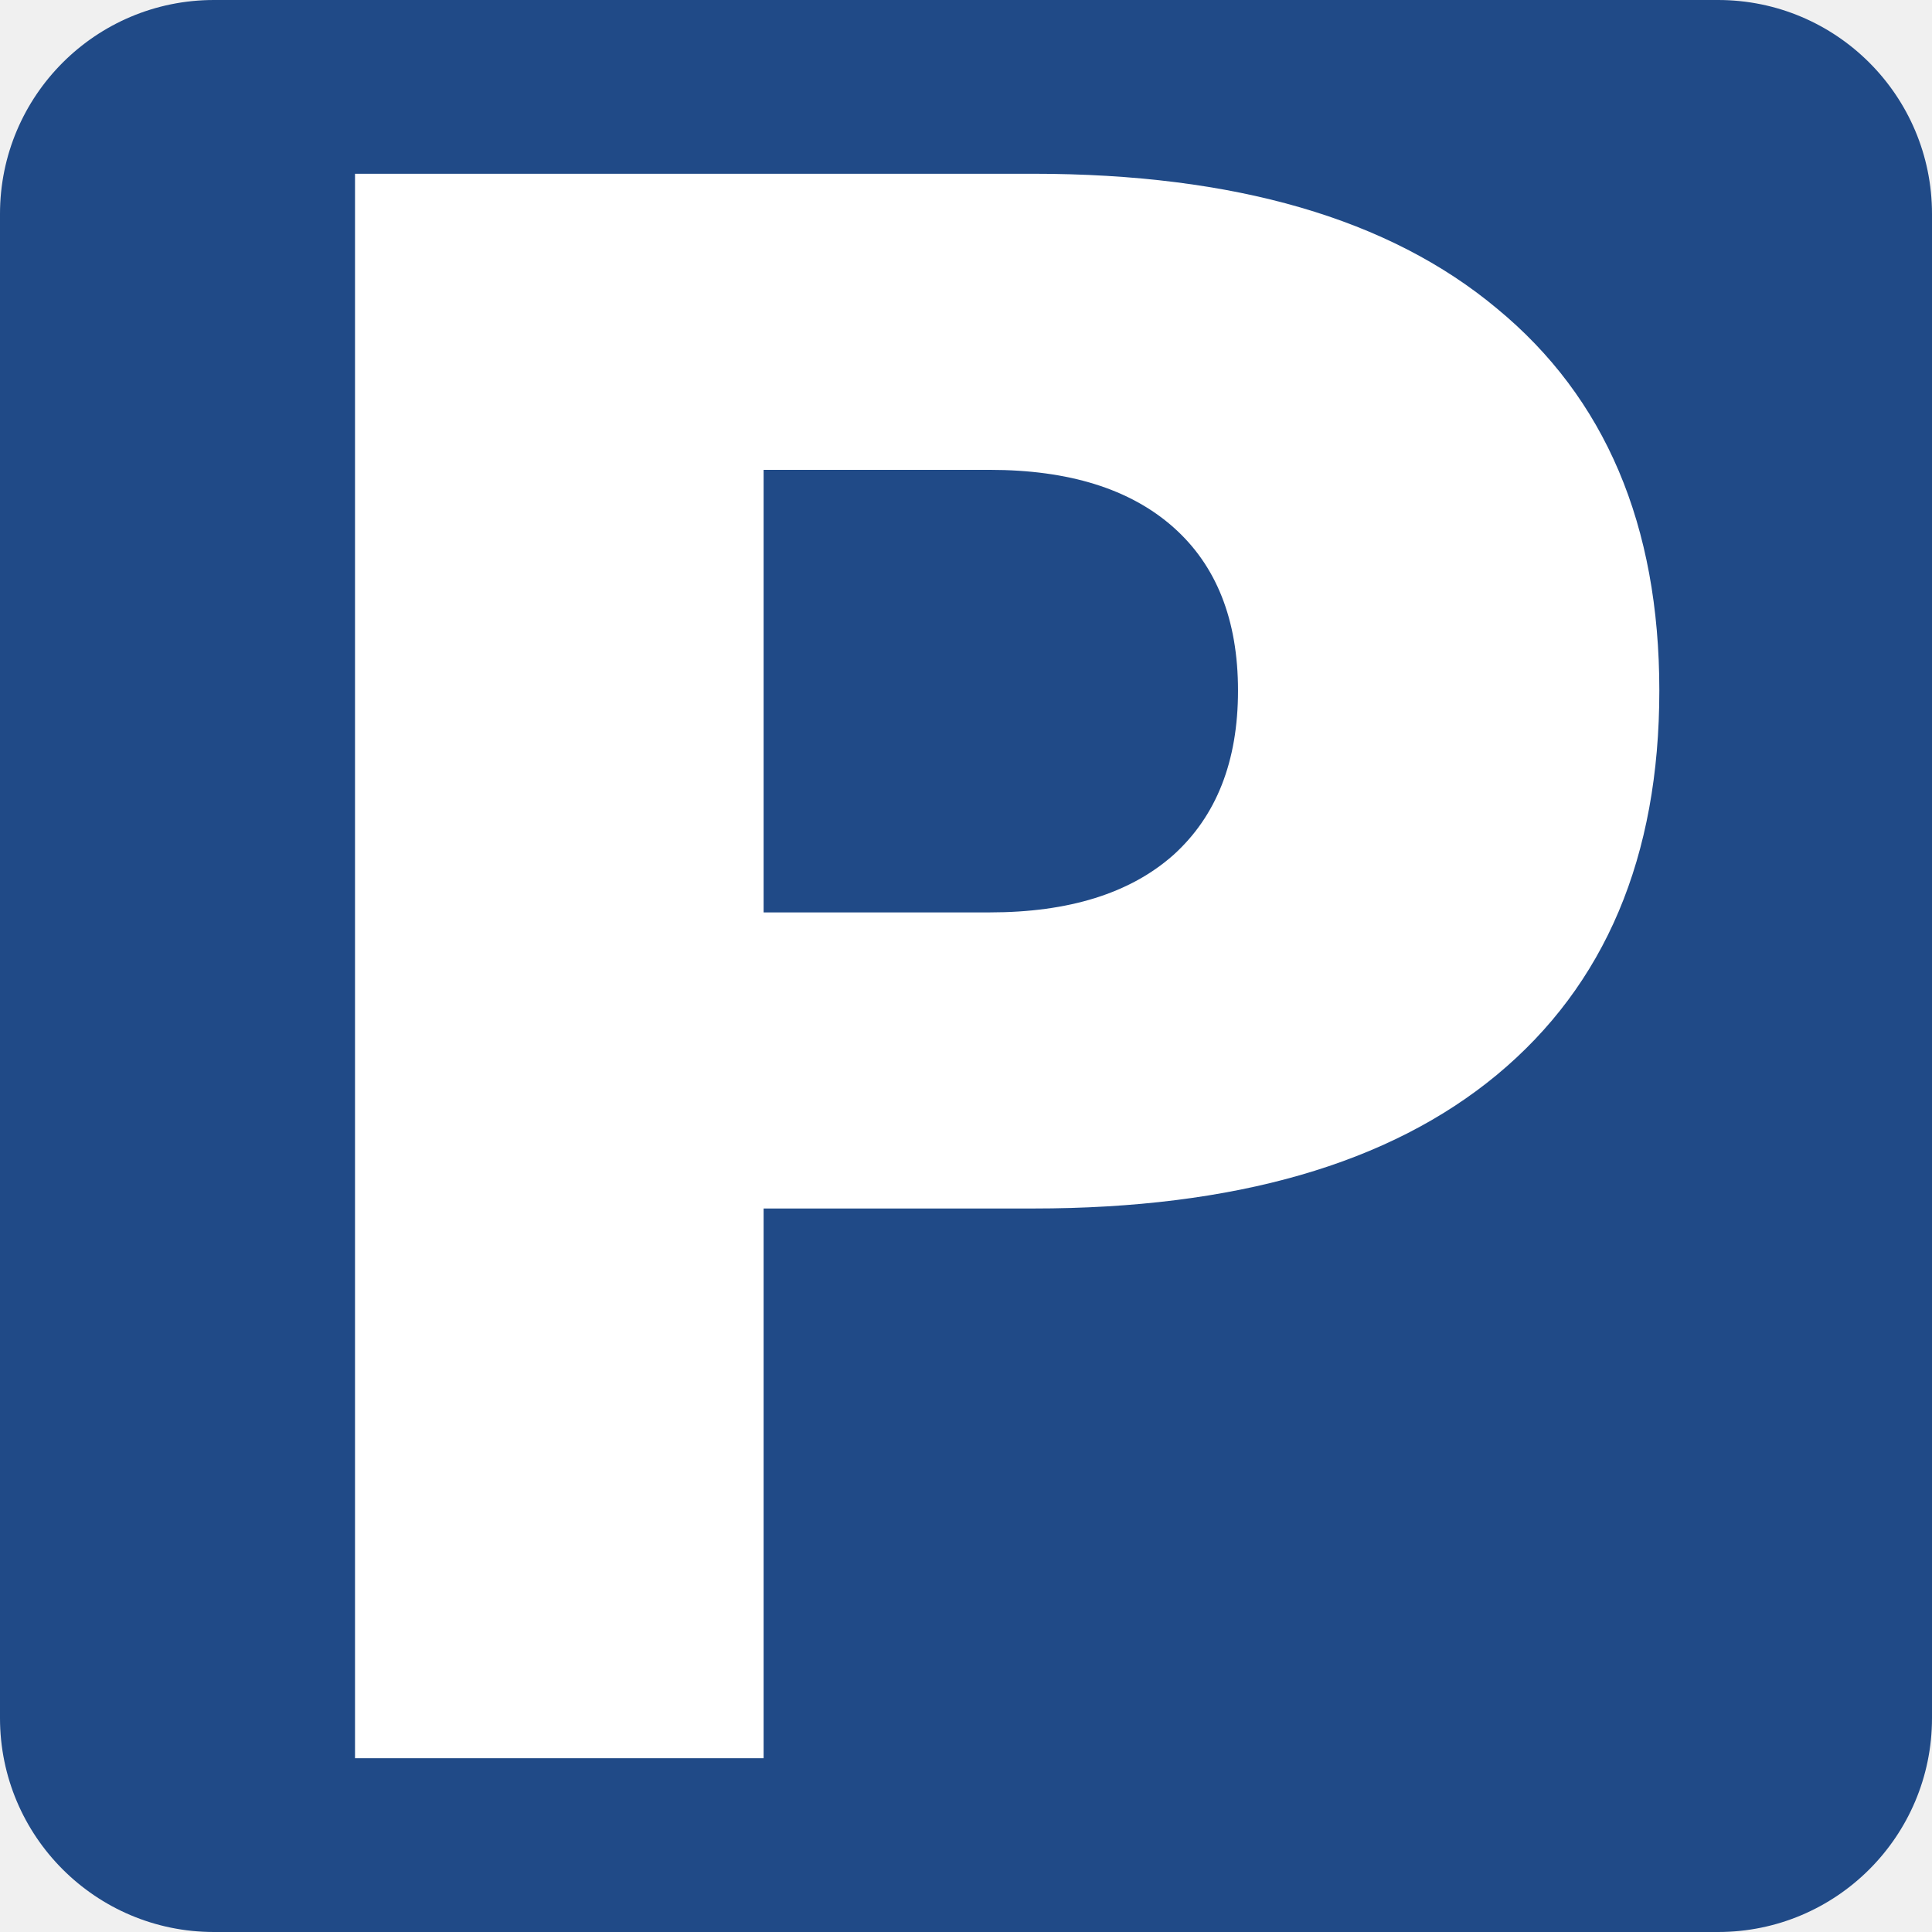
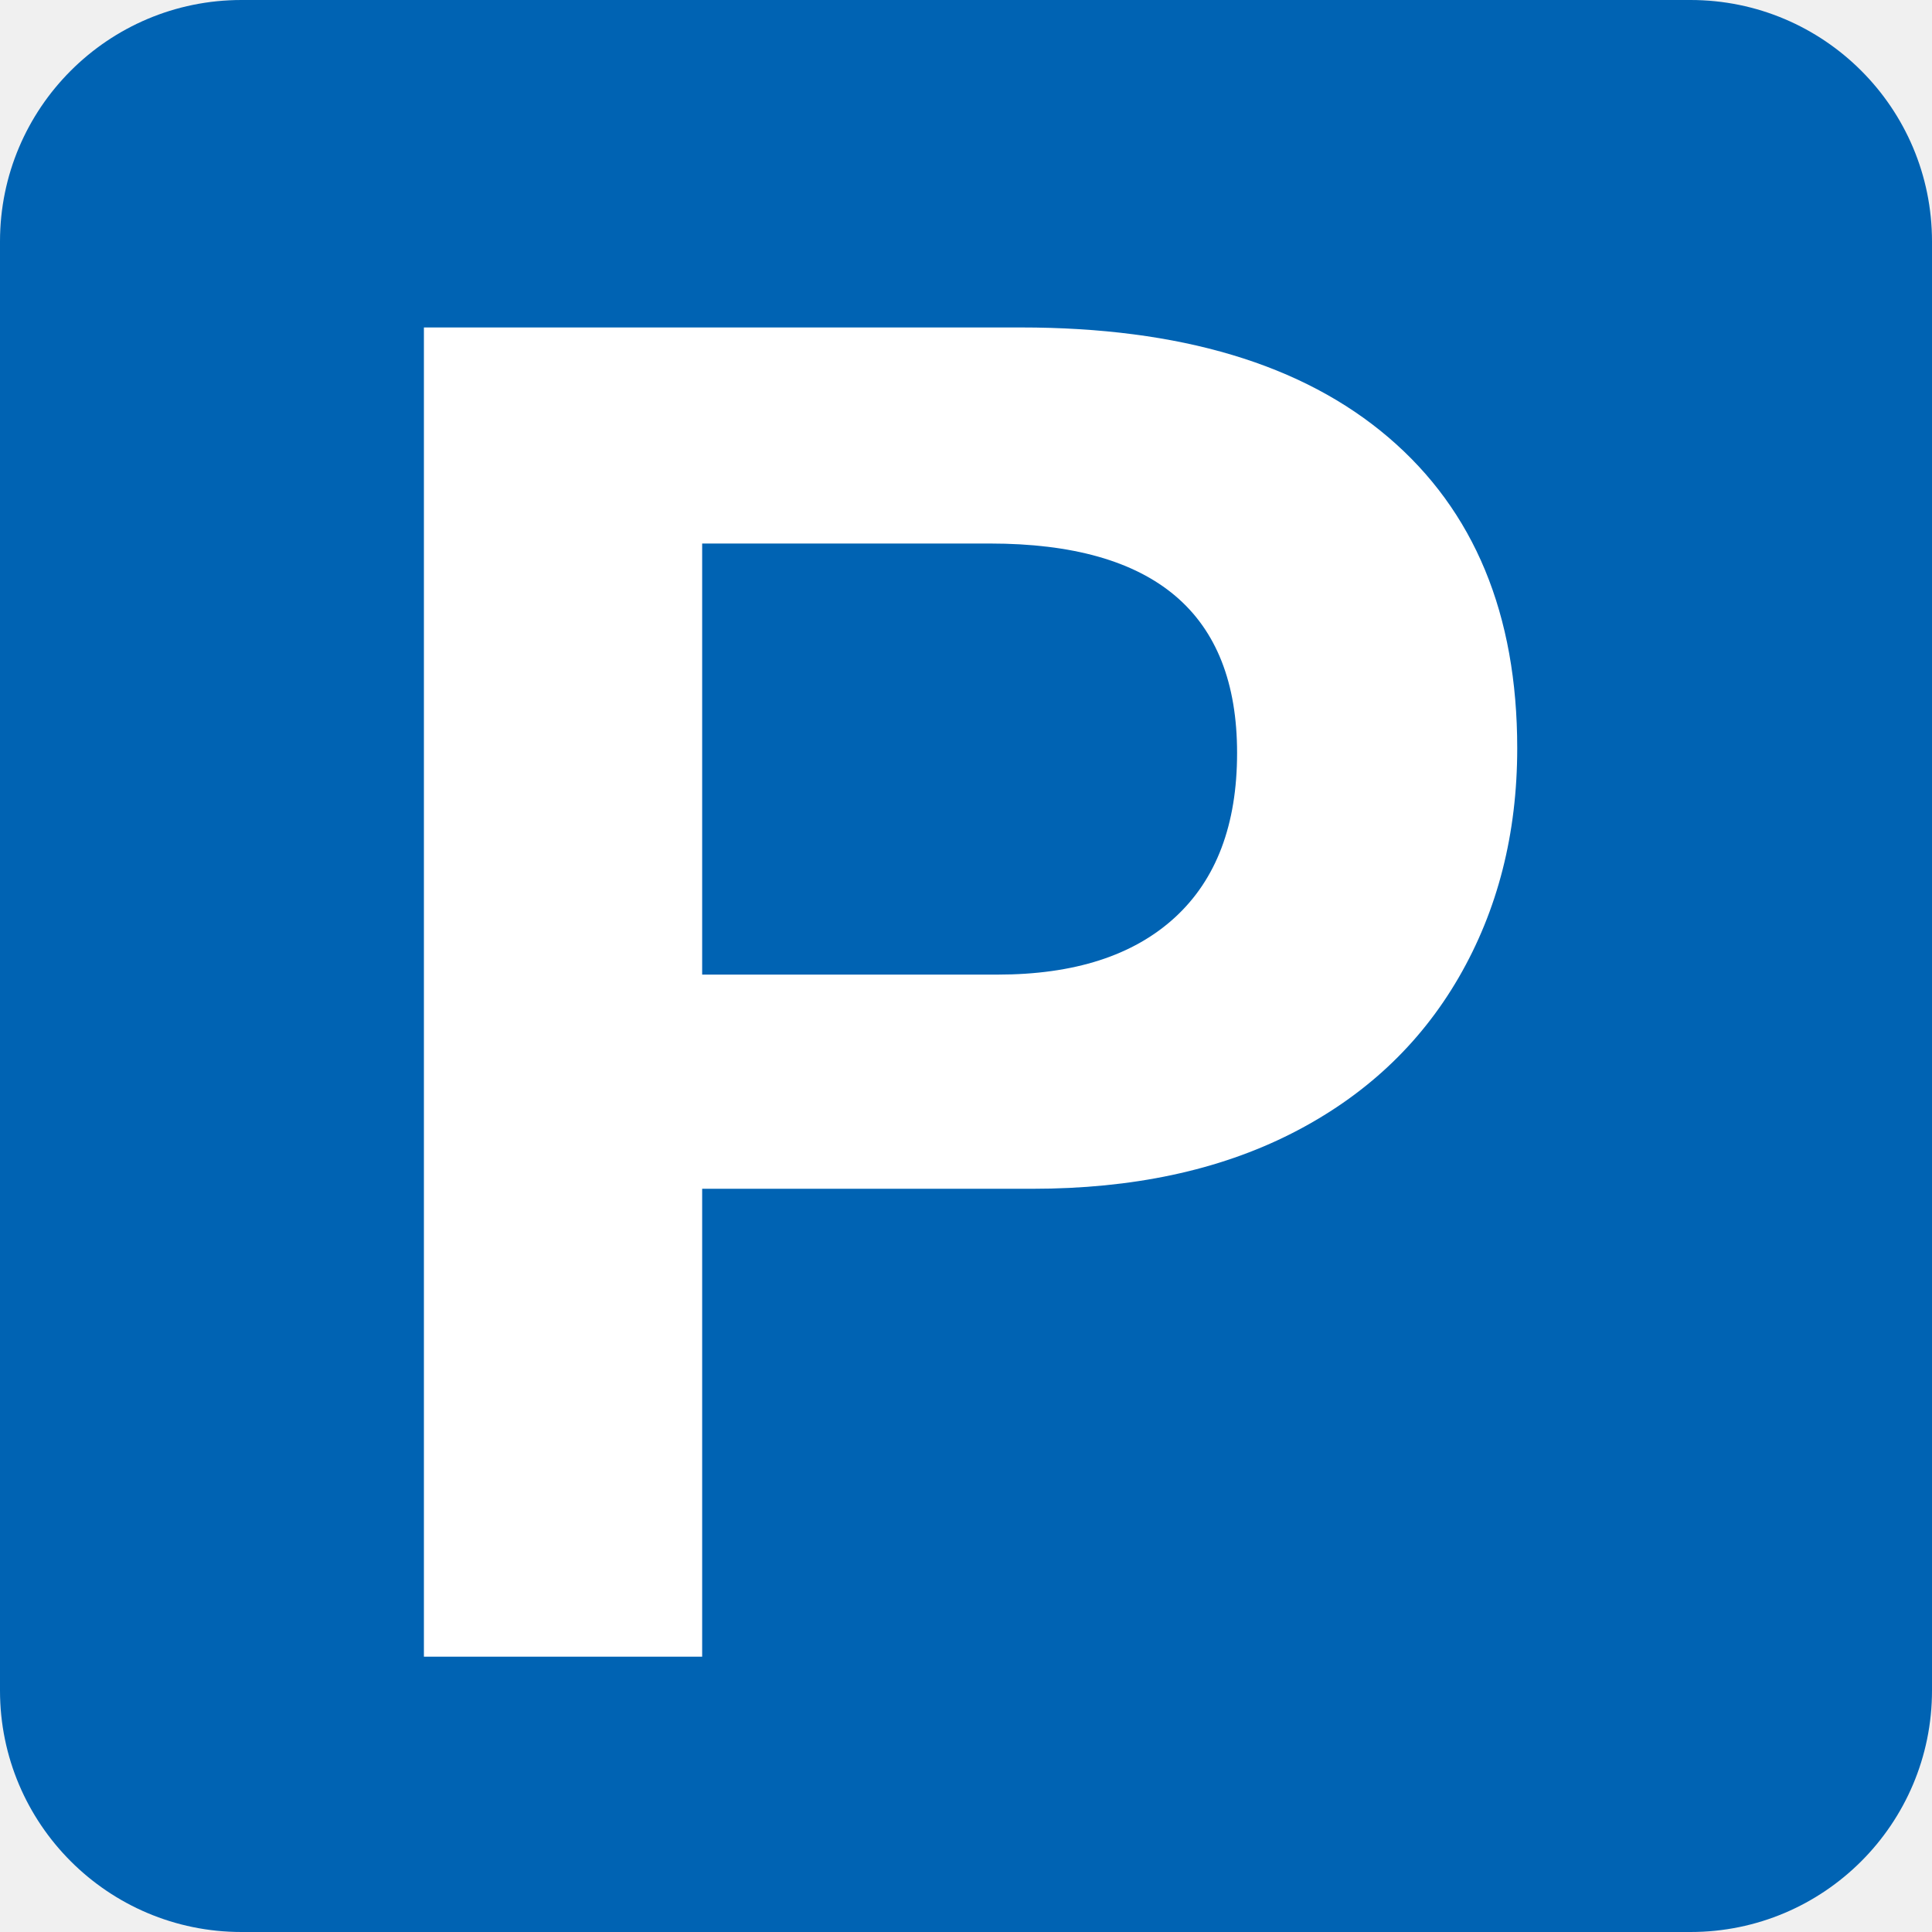
- <svg xmlns="http://www.w3.org/2000/svg" width="128" height="128" id="svg5433" version="1.0">
-   <defs id="defs5435" />
-   <g id="layer1">
-     <rect style="opacity:1;fill:#204a87;fill-opacity:1;stroke:none;stroke-width:4;stroke-linecap:butt;stroke-linejoin:miter;stroke-miterlimit:4;stroke-dasharray:none;stroke-dashoffset:0;stroke-opacity:1" id="rect1869" width="128" height="128" x="0" y="0" rx="14.173" ry="14.173" />
-     <path style="font-size:144px;font-style:normal;font-weight:bold;text-align:center;text-anchor:middle;fill:white;fill-opacity:1;stroke:none;stroke-width:1px;stroke-linecap:butt;stroke-linejoin:miter;stroke-opacity:1;font-family:DejaVu Sans" d="M 23.521,11.512 L 68.451,11.512 C 81.81,11.512 92.052,14.488 99.177,20.441 C 106.349,26.348 109.935,34.785 109.935,45.754 C 109.935,56.77 106.349,65.254 99.177,71.207 C 92.052,77.113 81.81,80.066 68.451,80.066 L 50.591,80.066 L 50.591,116.488 L 23.521,116.488 L 23.521,11.512 M 50.591,31.129 L 50.591,60.449 L 65.568,60.449 C 70.818,60.449 74.872,59.184 77.732,56.652 C 80.591,54.074 82.021,50.441 82.021,45.754 C 82.021,41.066 80.591,37.457 77.732,34.926 C 74.872,32.395 70.818,31.129 65.568,31.129 L 50.591,31.129" id="text1871" />
-   </g>
+ <svg xmlns="http://www.w3.org/2000/svg" version="1.0" width="400" height="400" id="svgServizio">
+   <defs id="defsServizio" />
+   <rect style="fill:#0063b3;fill-opacity:1;fill-rule:evenodd;stroke:none" id="rectSfondo" width="400" height="400" x="0" y="0" rx="50" ry="50" />
+   <text xml:space="preserve" style="font-size:400px;font-style:normal;font-weight:bold;fill:white;fill-opacity:1;stroke:none;stroke-width:1px;stroke-linecap:butt;stroke-linejoin:miter;stroke-opacity:1;font-family:Arial" x="61" y="343" id="textP">P</text>
</svg>
